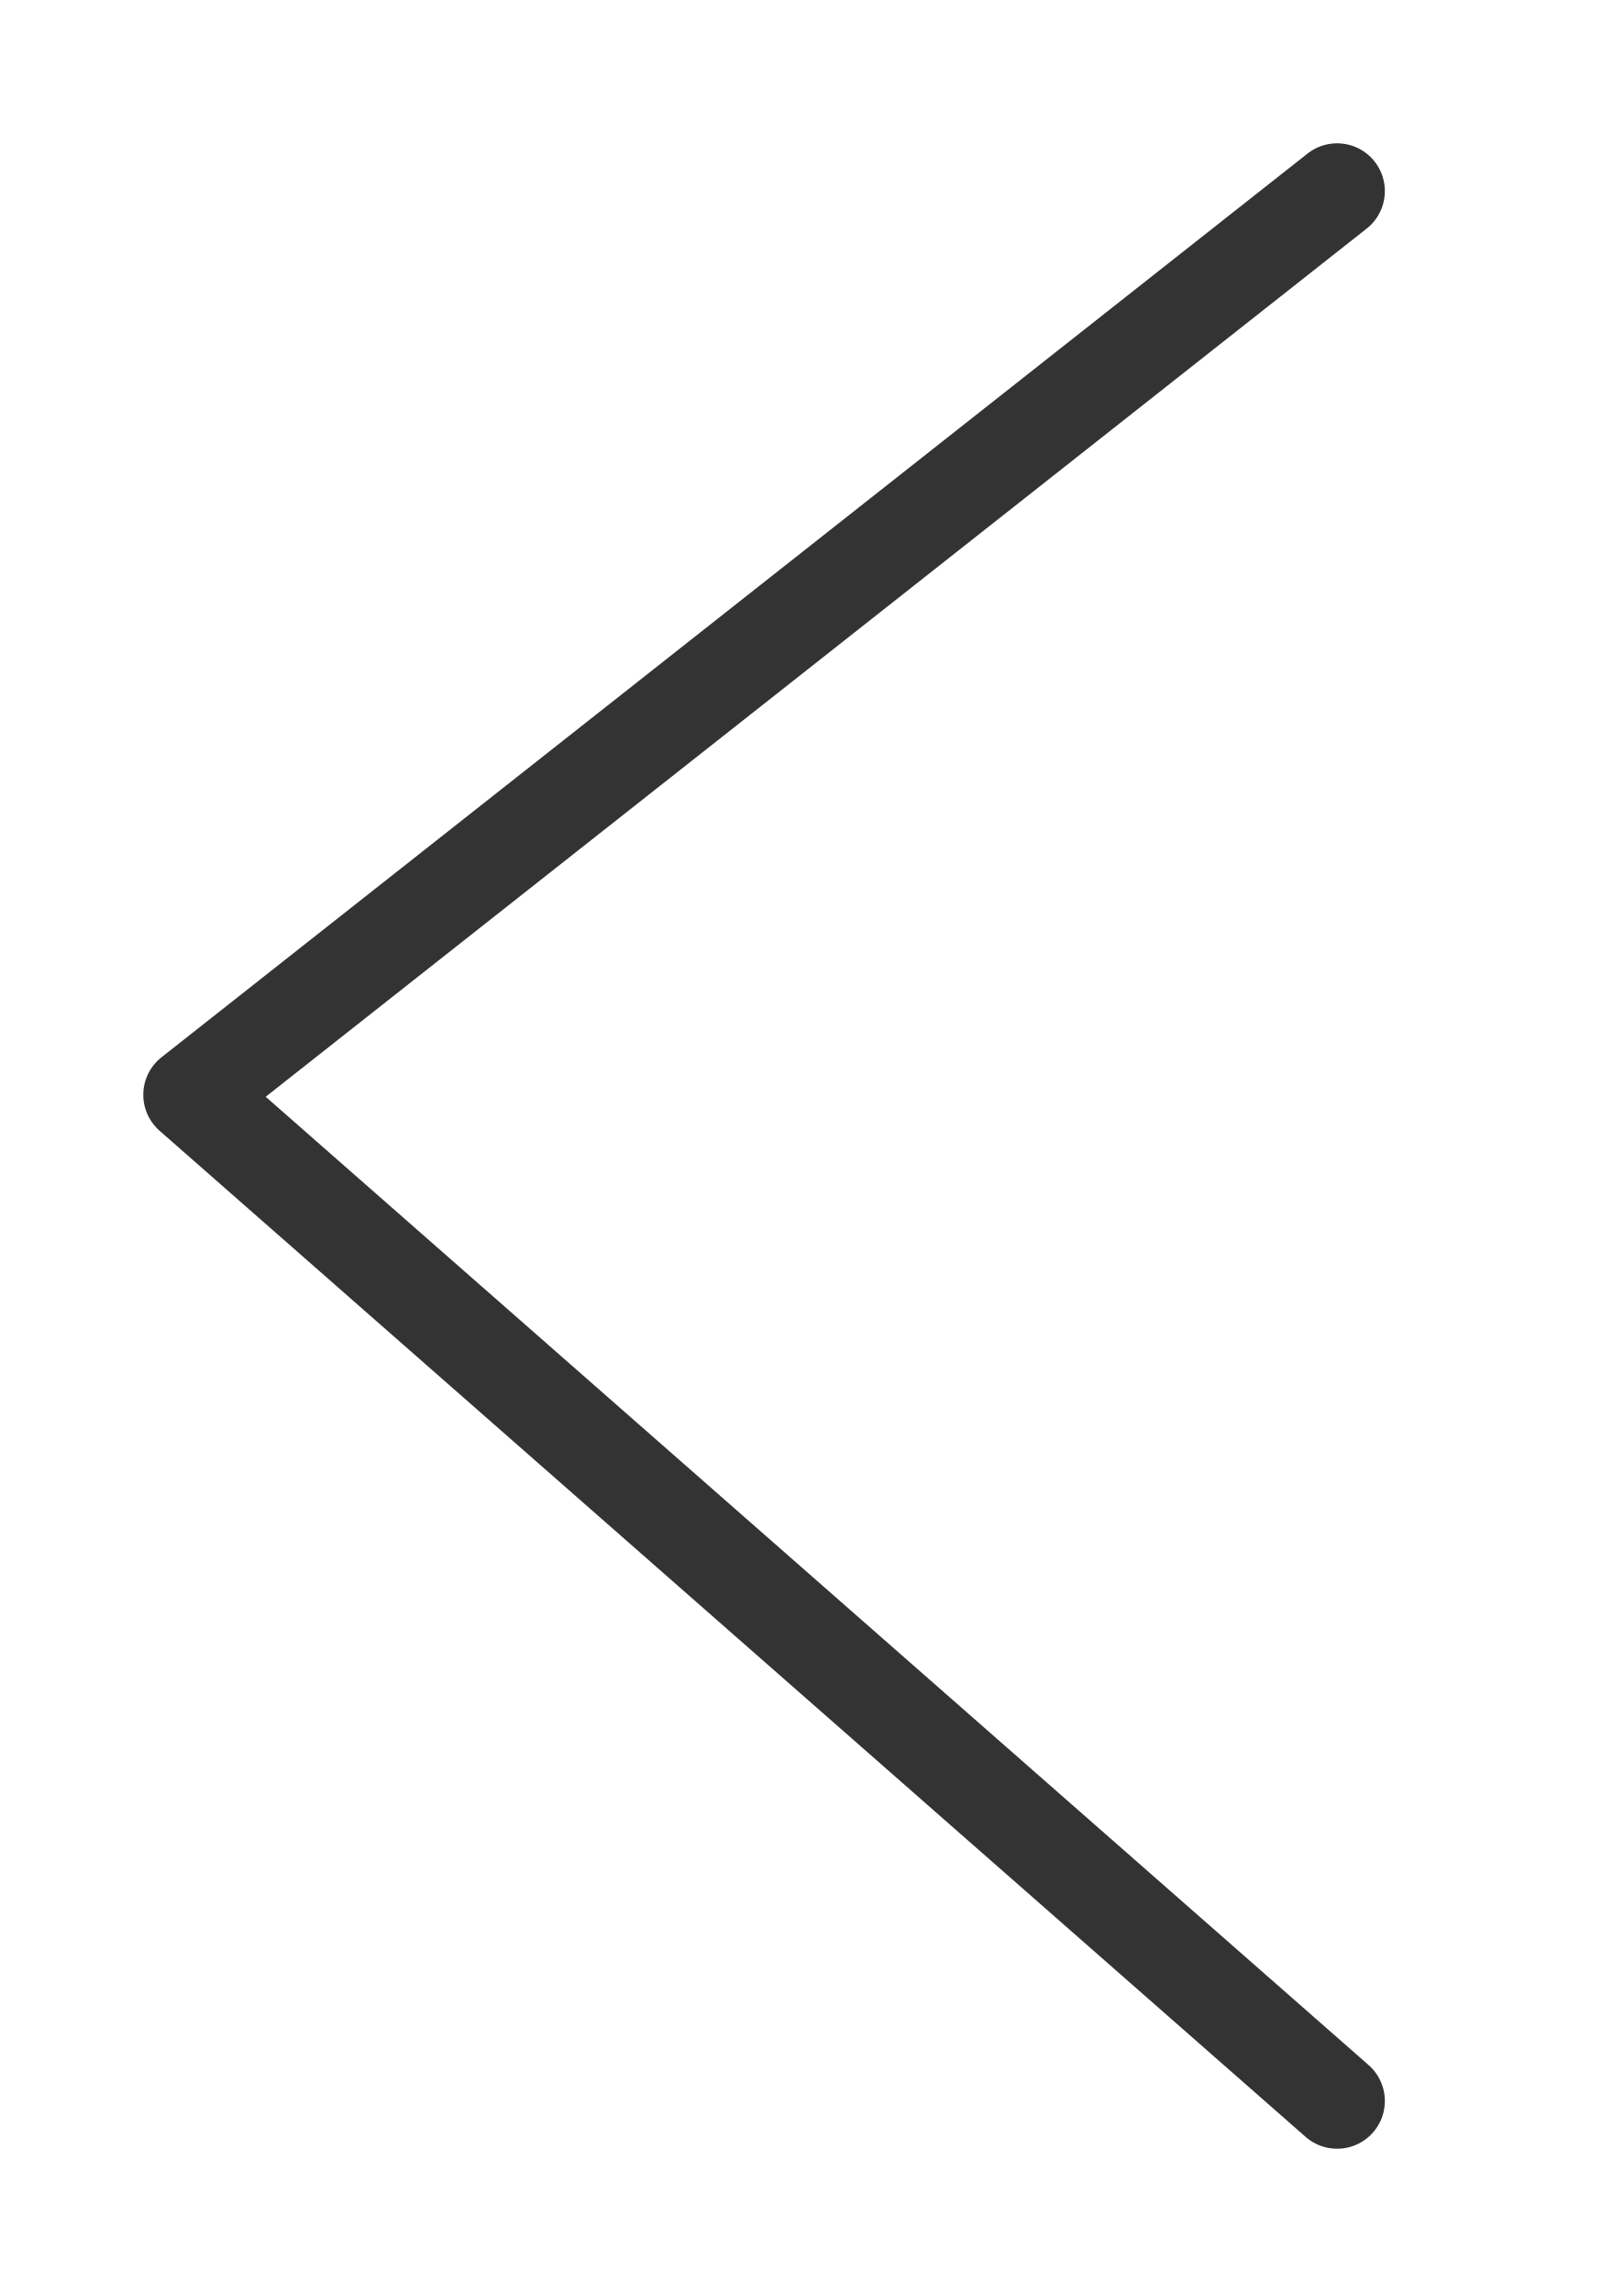
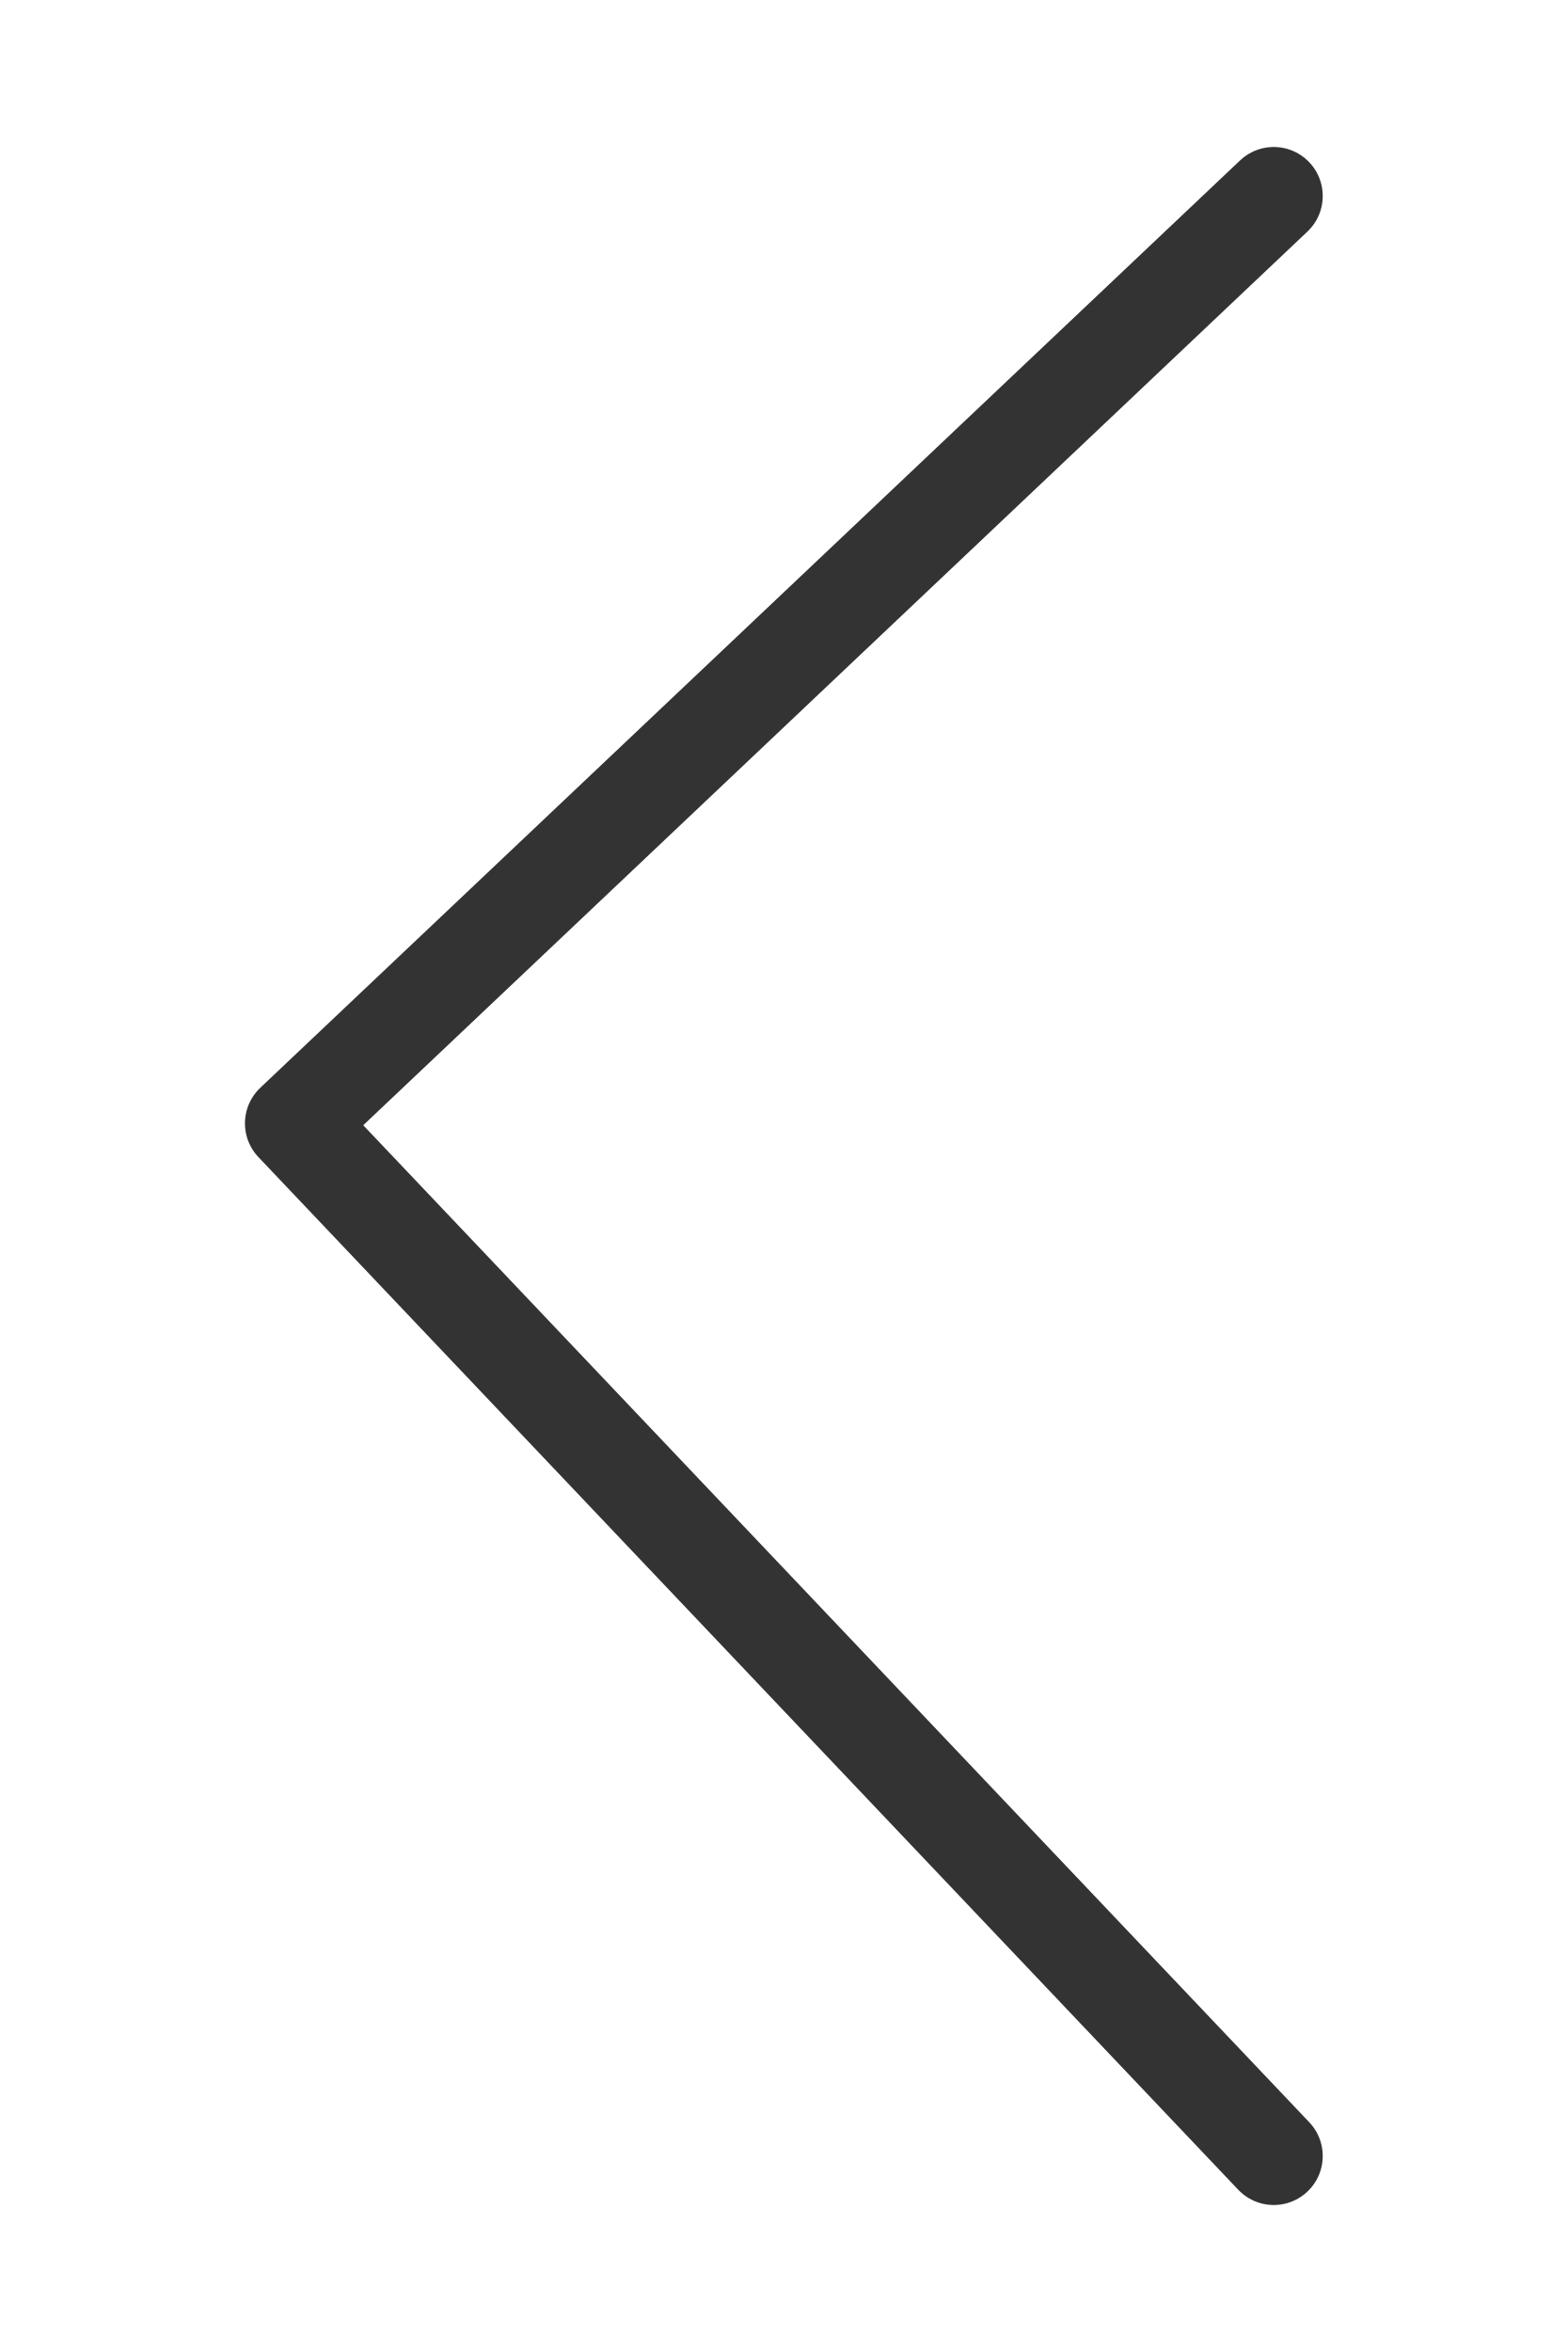
- <svg xmlns="http://www.w3.org/2000/svg" width="17px" height="24px" viewBox="0 0 17 24" version="1.1">
+ <svg xmlns="http://www.w3.org/2000/svg" width="16px" height="24px" viewBox="0 0 16 24" version="1.1">
  <defs />
  <g id="General" stroke="none" stroke-width="1" fill="none" fill-rule="evenodd" stroke-linecap="round" stroke-linejoin="round" stroke-opacity="0.8">
    <g id="arrow_left" stroke="#000000">
-       <polyline id="Path-2" points="13.998 21.99 2 11.459 13.998 2" />
+       <polyline id="Path-2" points="13 22 3 11.463 13 2" />
    </g>
  </g>
</svg>
